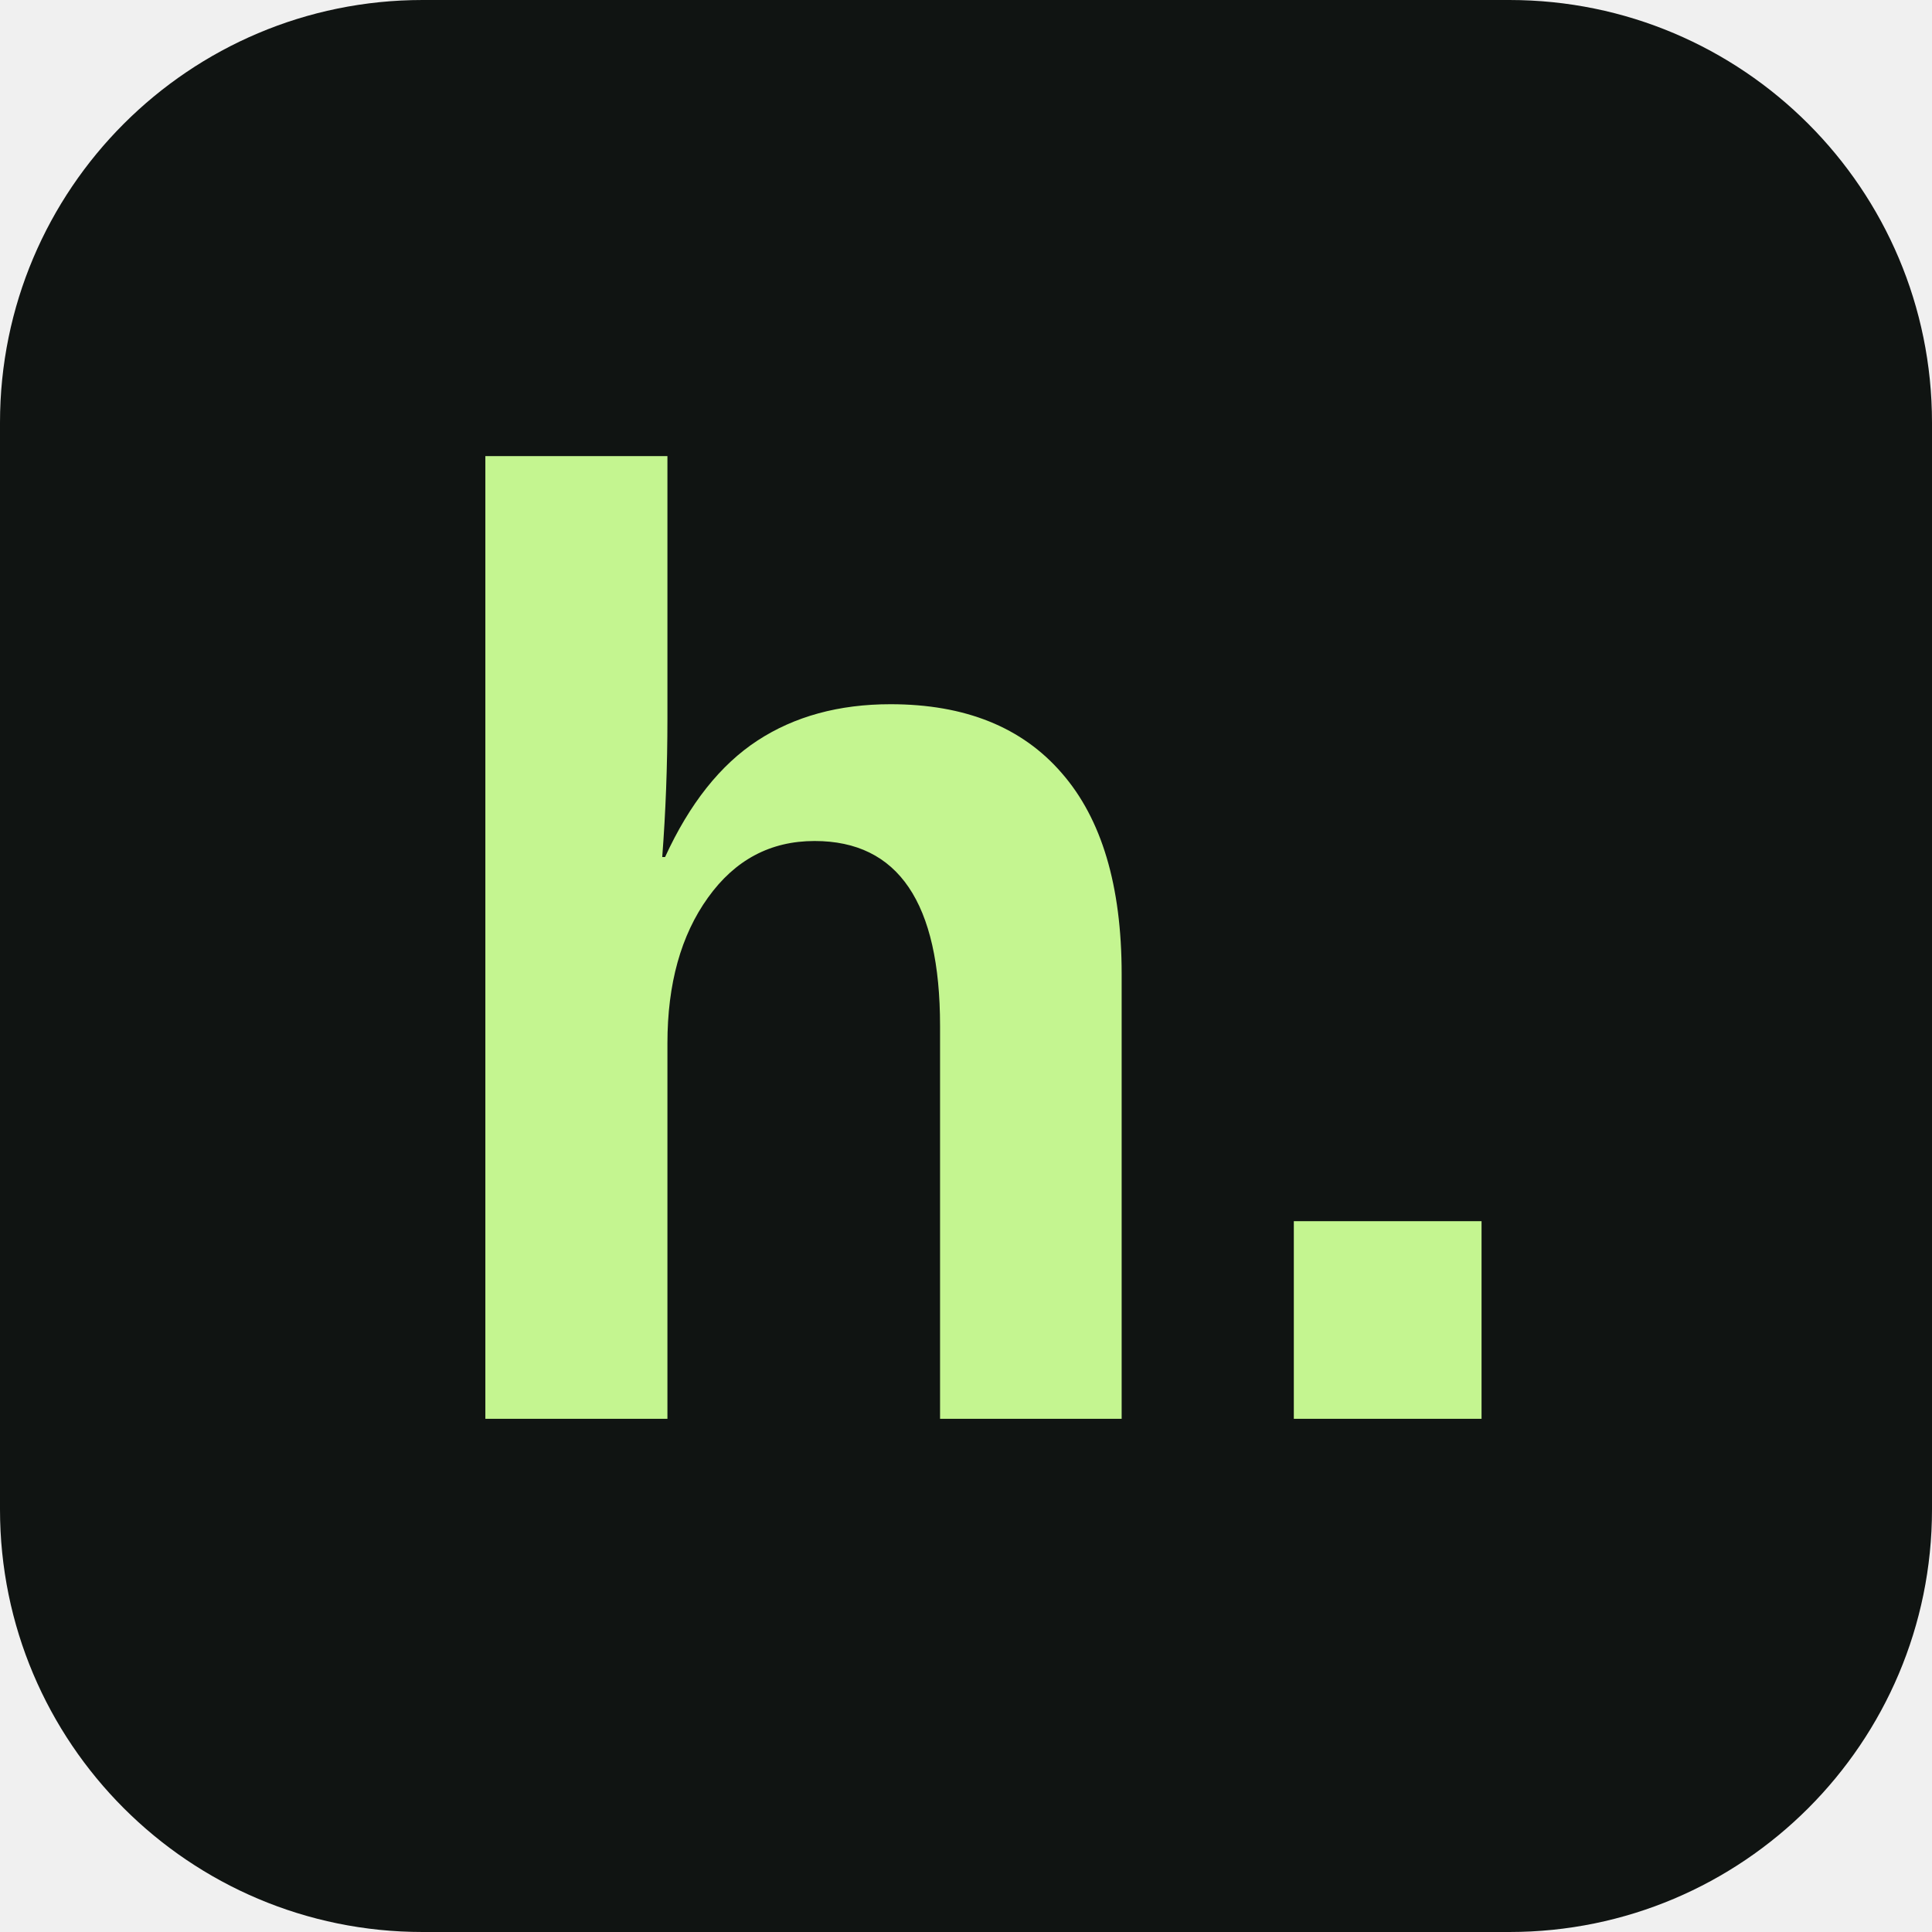
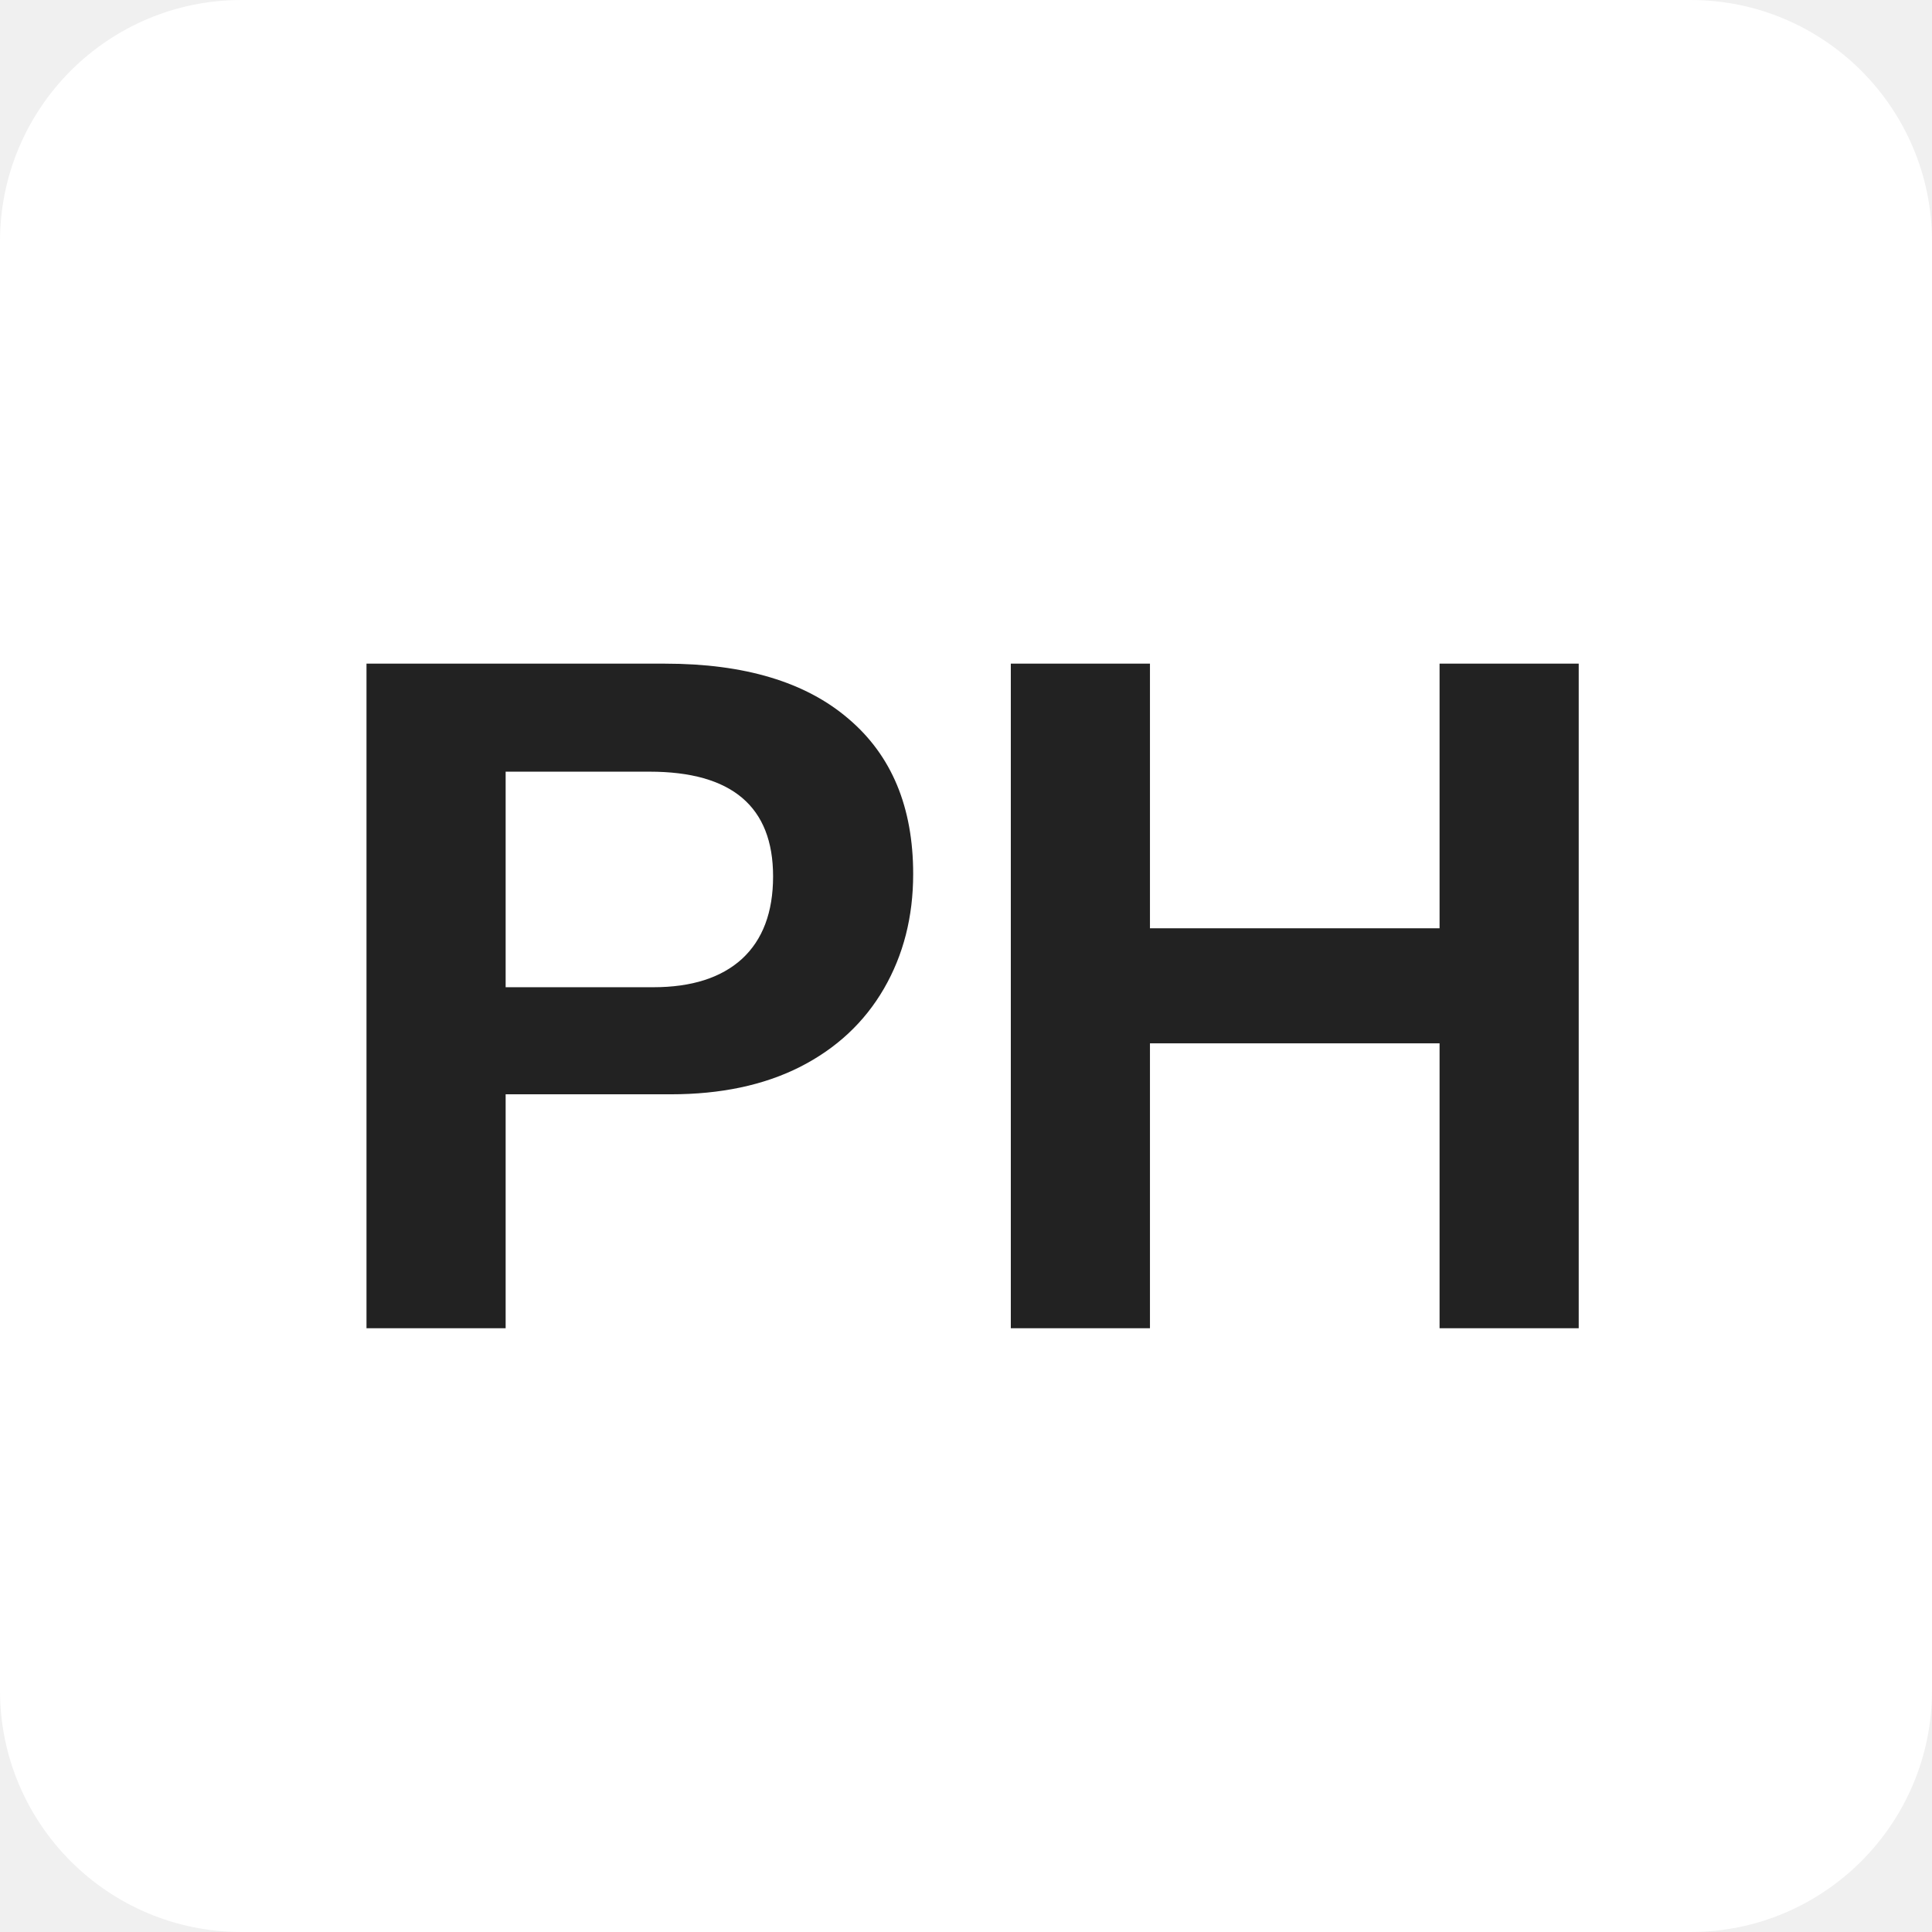
<svg xmlns="http://www.w3.org/2000/svg" viewBox="0 0 64 64">
-   <rect width="64" height="64" rx="14" fill="#101412" />
-   <text x="13" y="47" font-family="Arial,sans-serif" font-weight="bold" font-size="44" fill="#c4f590">h.</text>
+   <rect width="64" height="64" rx="8" fill="#fff" />
+   <text x="10" y="44" font-family="Arial,sans-serif" font-weight="bold" font-size="32" fill="#222">PH</text>
</svg>
